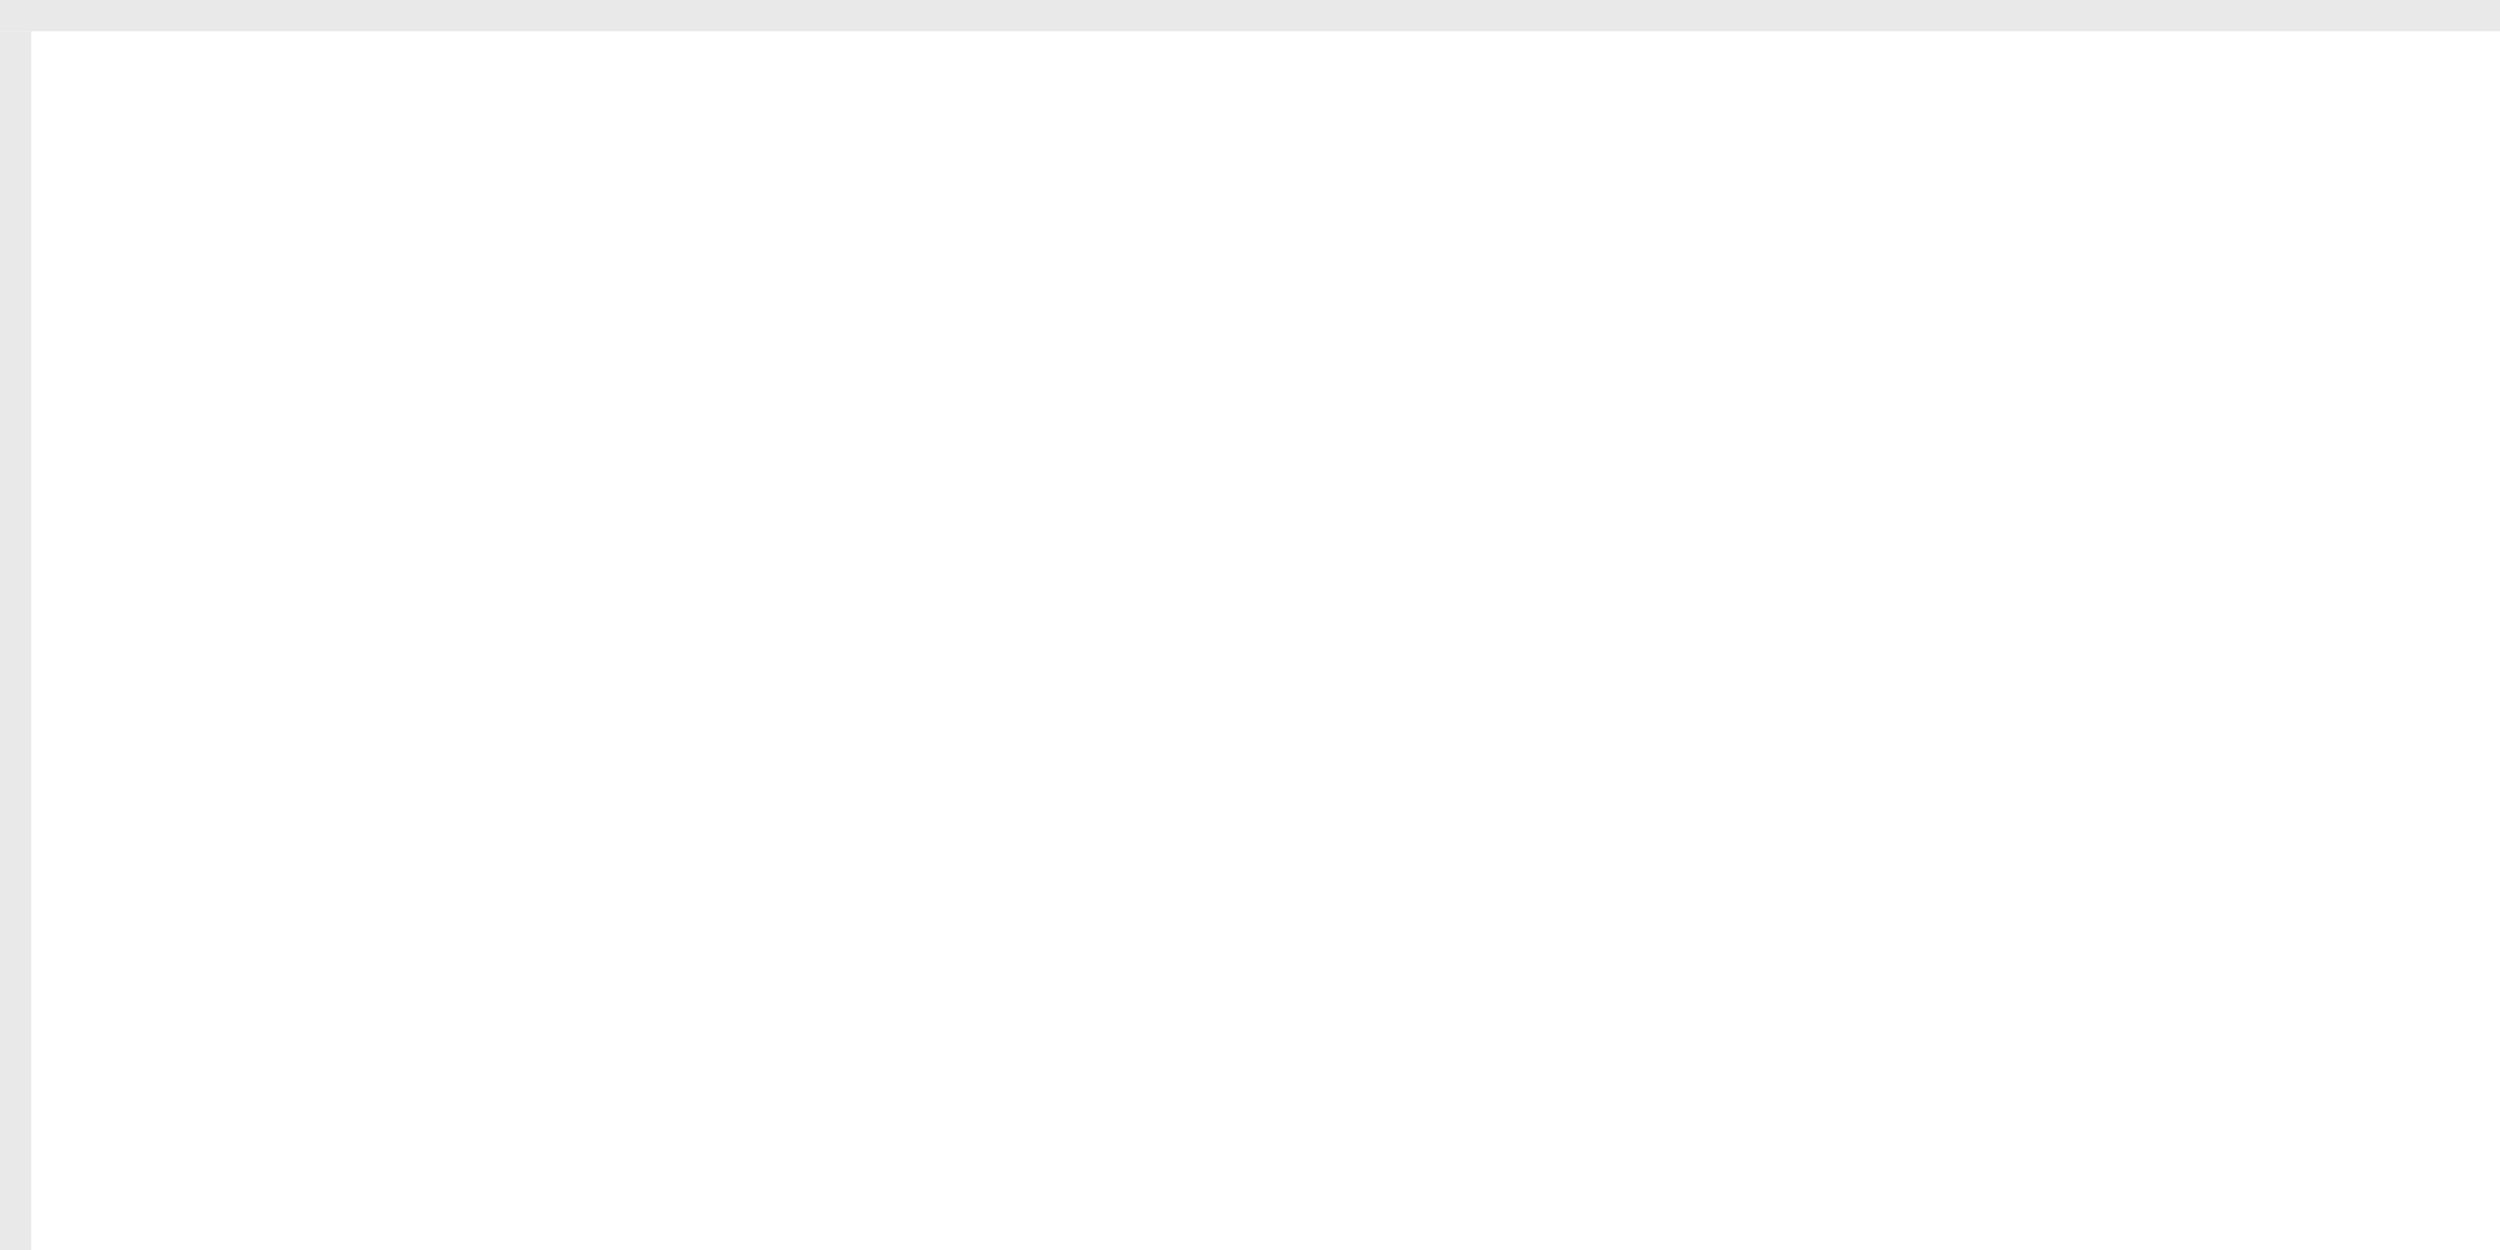
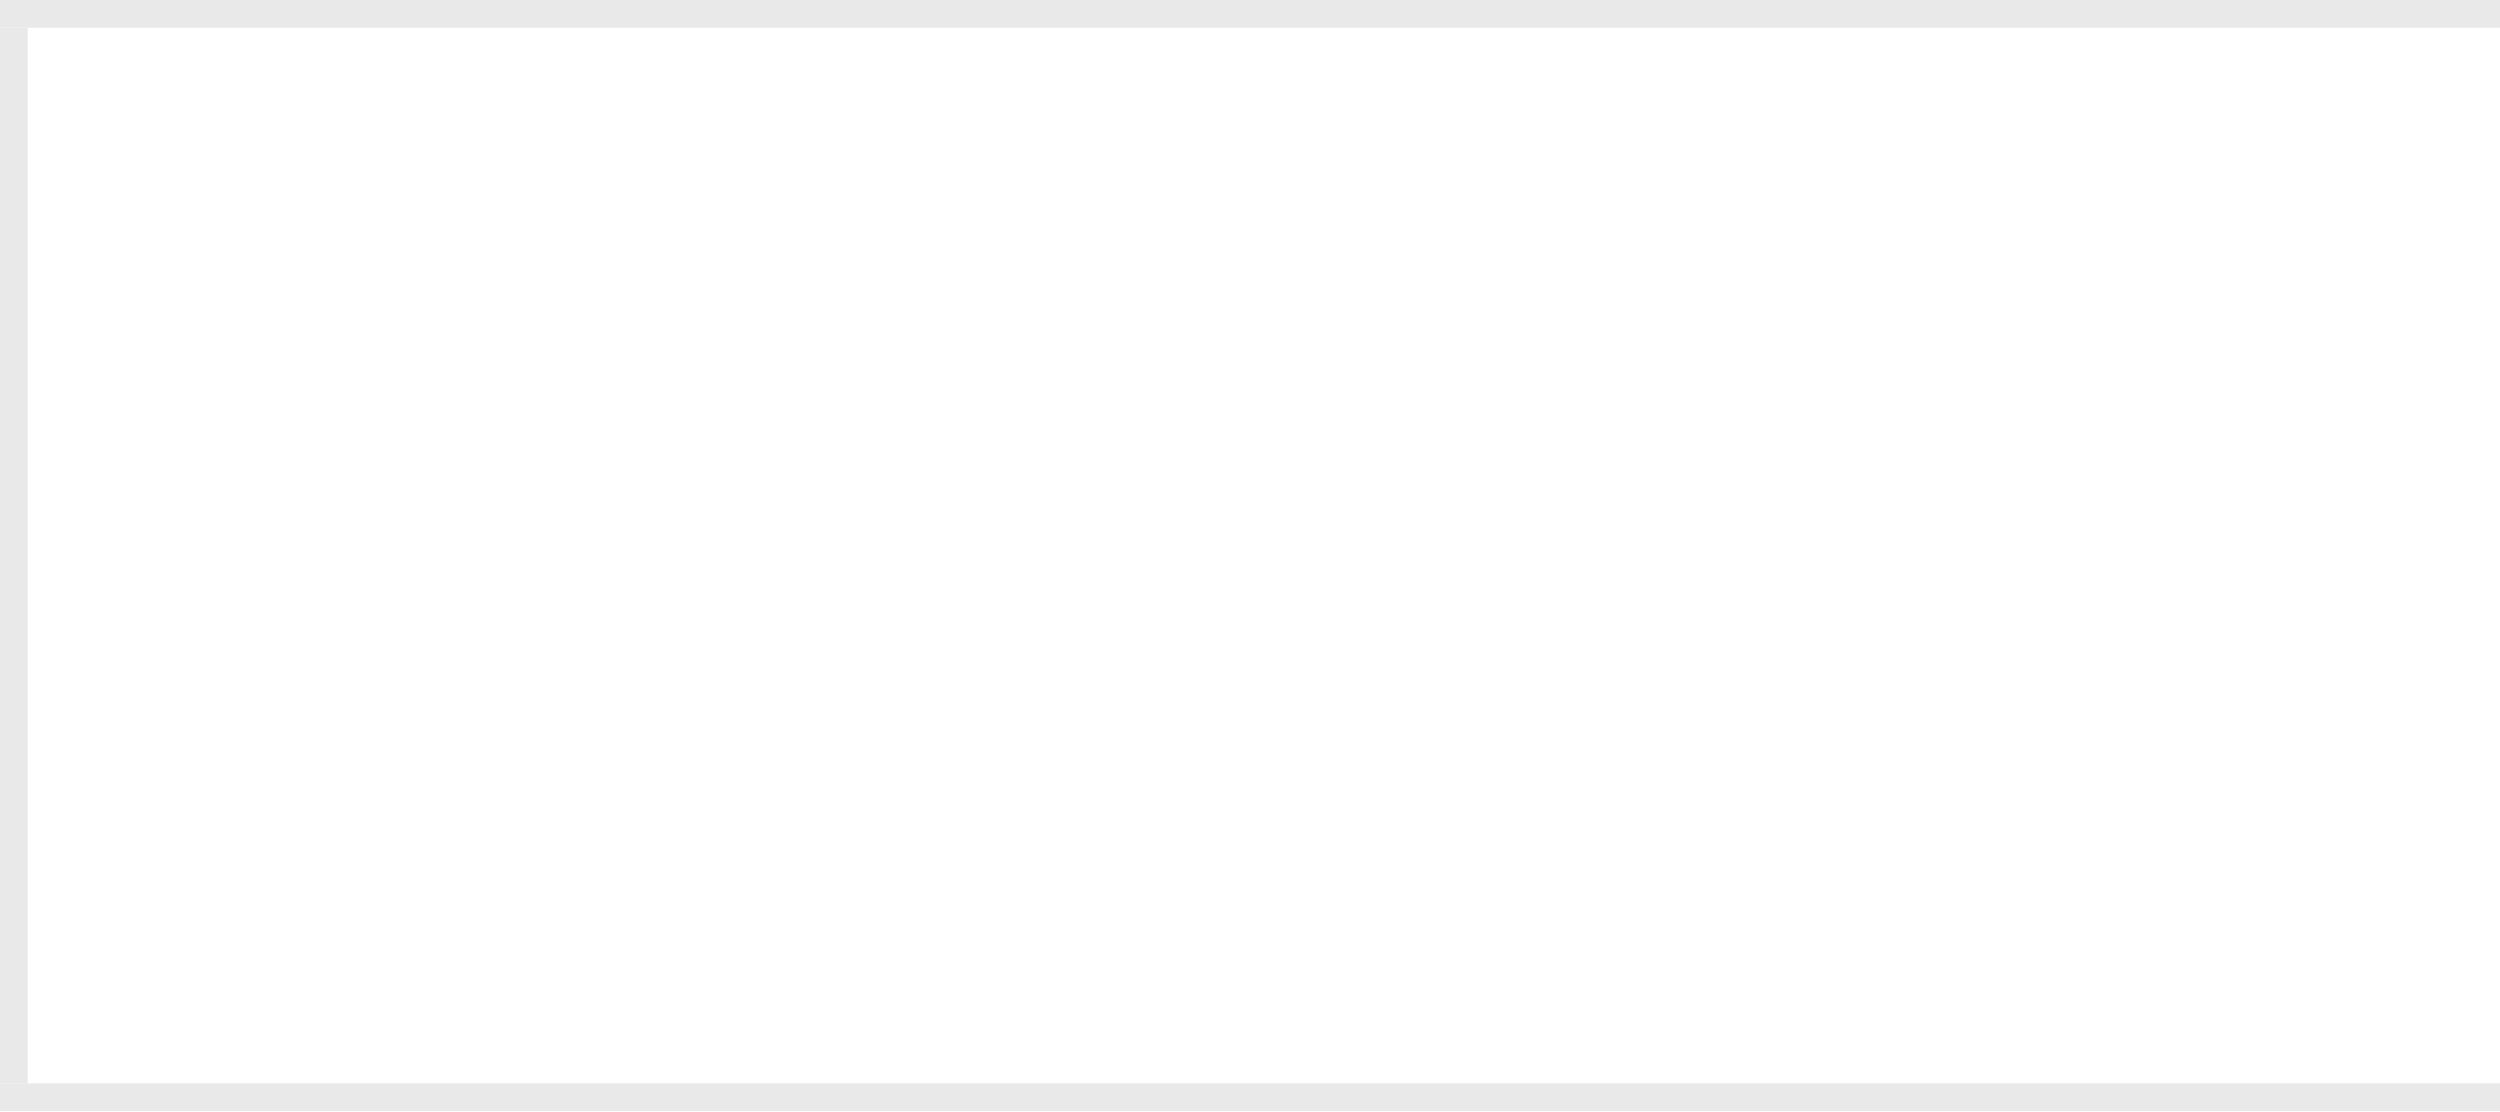
- <svg xmlns="http://www.w3.org/2000/svg" version="1.1" width="80px" height="40px" viewBox="1390 160 80 40">
-   <path d="M 1 1  L 80 1  L 80 40  L 1 40  L 1 1  Z " fill-rule="nonzero" fill="rgba(255, 255, 255, 1)" stroke="none" transform="matrix(1 0 0 1 1390 160 )" class="fill" />
-   <path d="M 0.5 1  L 0.5 40  " stroke-width="1" stroke-dasharray="0" stroke="rgba(233, 233, 233, 1)" fill="none" transform="matrix(1 0 0 1 1390 160 )" class="stroke" />
-   <path d="M 0 0.5  L 80 0.5  " stroke-width="1" stroke-dasharray="0" stroke="rgba(233, 233, 233, 1)" fill="none" transform="matrix(1 0 0 1 1390 160 )" class="stroke" />
+ <svg xmlns="http://www.w3.org/2000/svg" version="1.1" width="90px" height="40px" viewBox="1710 561 90 40">
+   <path d="M 1 1  L 90 1  L 90 39  L 1 39  L 1 1  Z " fill-rule="nonzero" fill="rgba(255, 255, 255, 1)" stroke="none" transform="matrix(1 0 0 1 1710 561 )" class="fill" />
+   <path d="M 0.5 1  L 0.5 39  " stroke-width="1" stroke-dasharray="0" stroke="rgba(233, 233, 233, 1)" fill="none" transform="matrix(1 0 0 1 1710 561 )" class="stroke" />
+   <path d="M 0 0.5  L 90 0.5  " stroke-width="1" stroke-dasharray="0" stroke="rgba(233, 233, 233, 1)" fill="none" transform="matrix(1 0 0 1 1710 561 )" class="stroke" />
+   <path d="M 0 39.5  L 90 39.5  " stroke-width="1" stroke-dasharray="0" stroke="rgba(233, 233, 233, 1)" fill="none" transform="matrix(1 0 0 1 1710 561 )" class="stroke" />
</svg>
